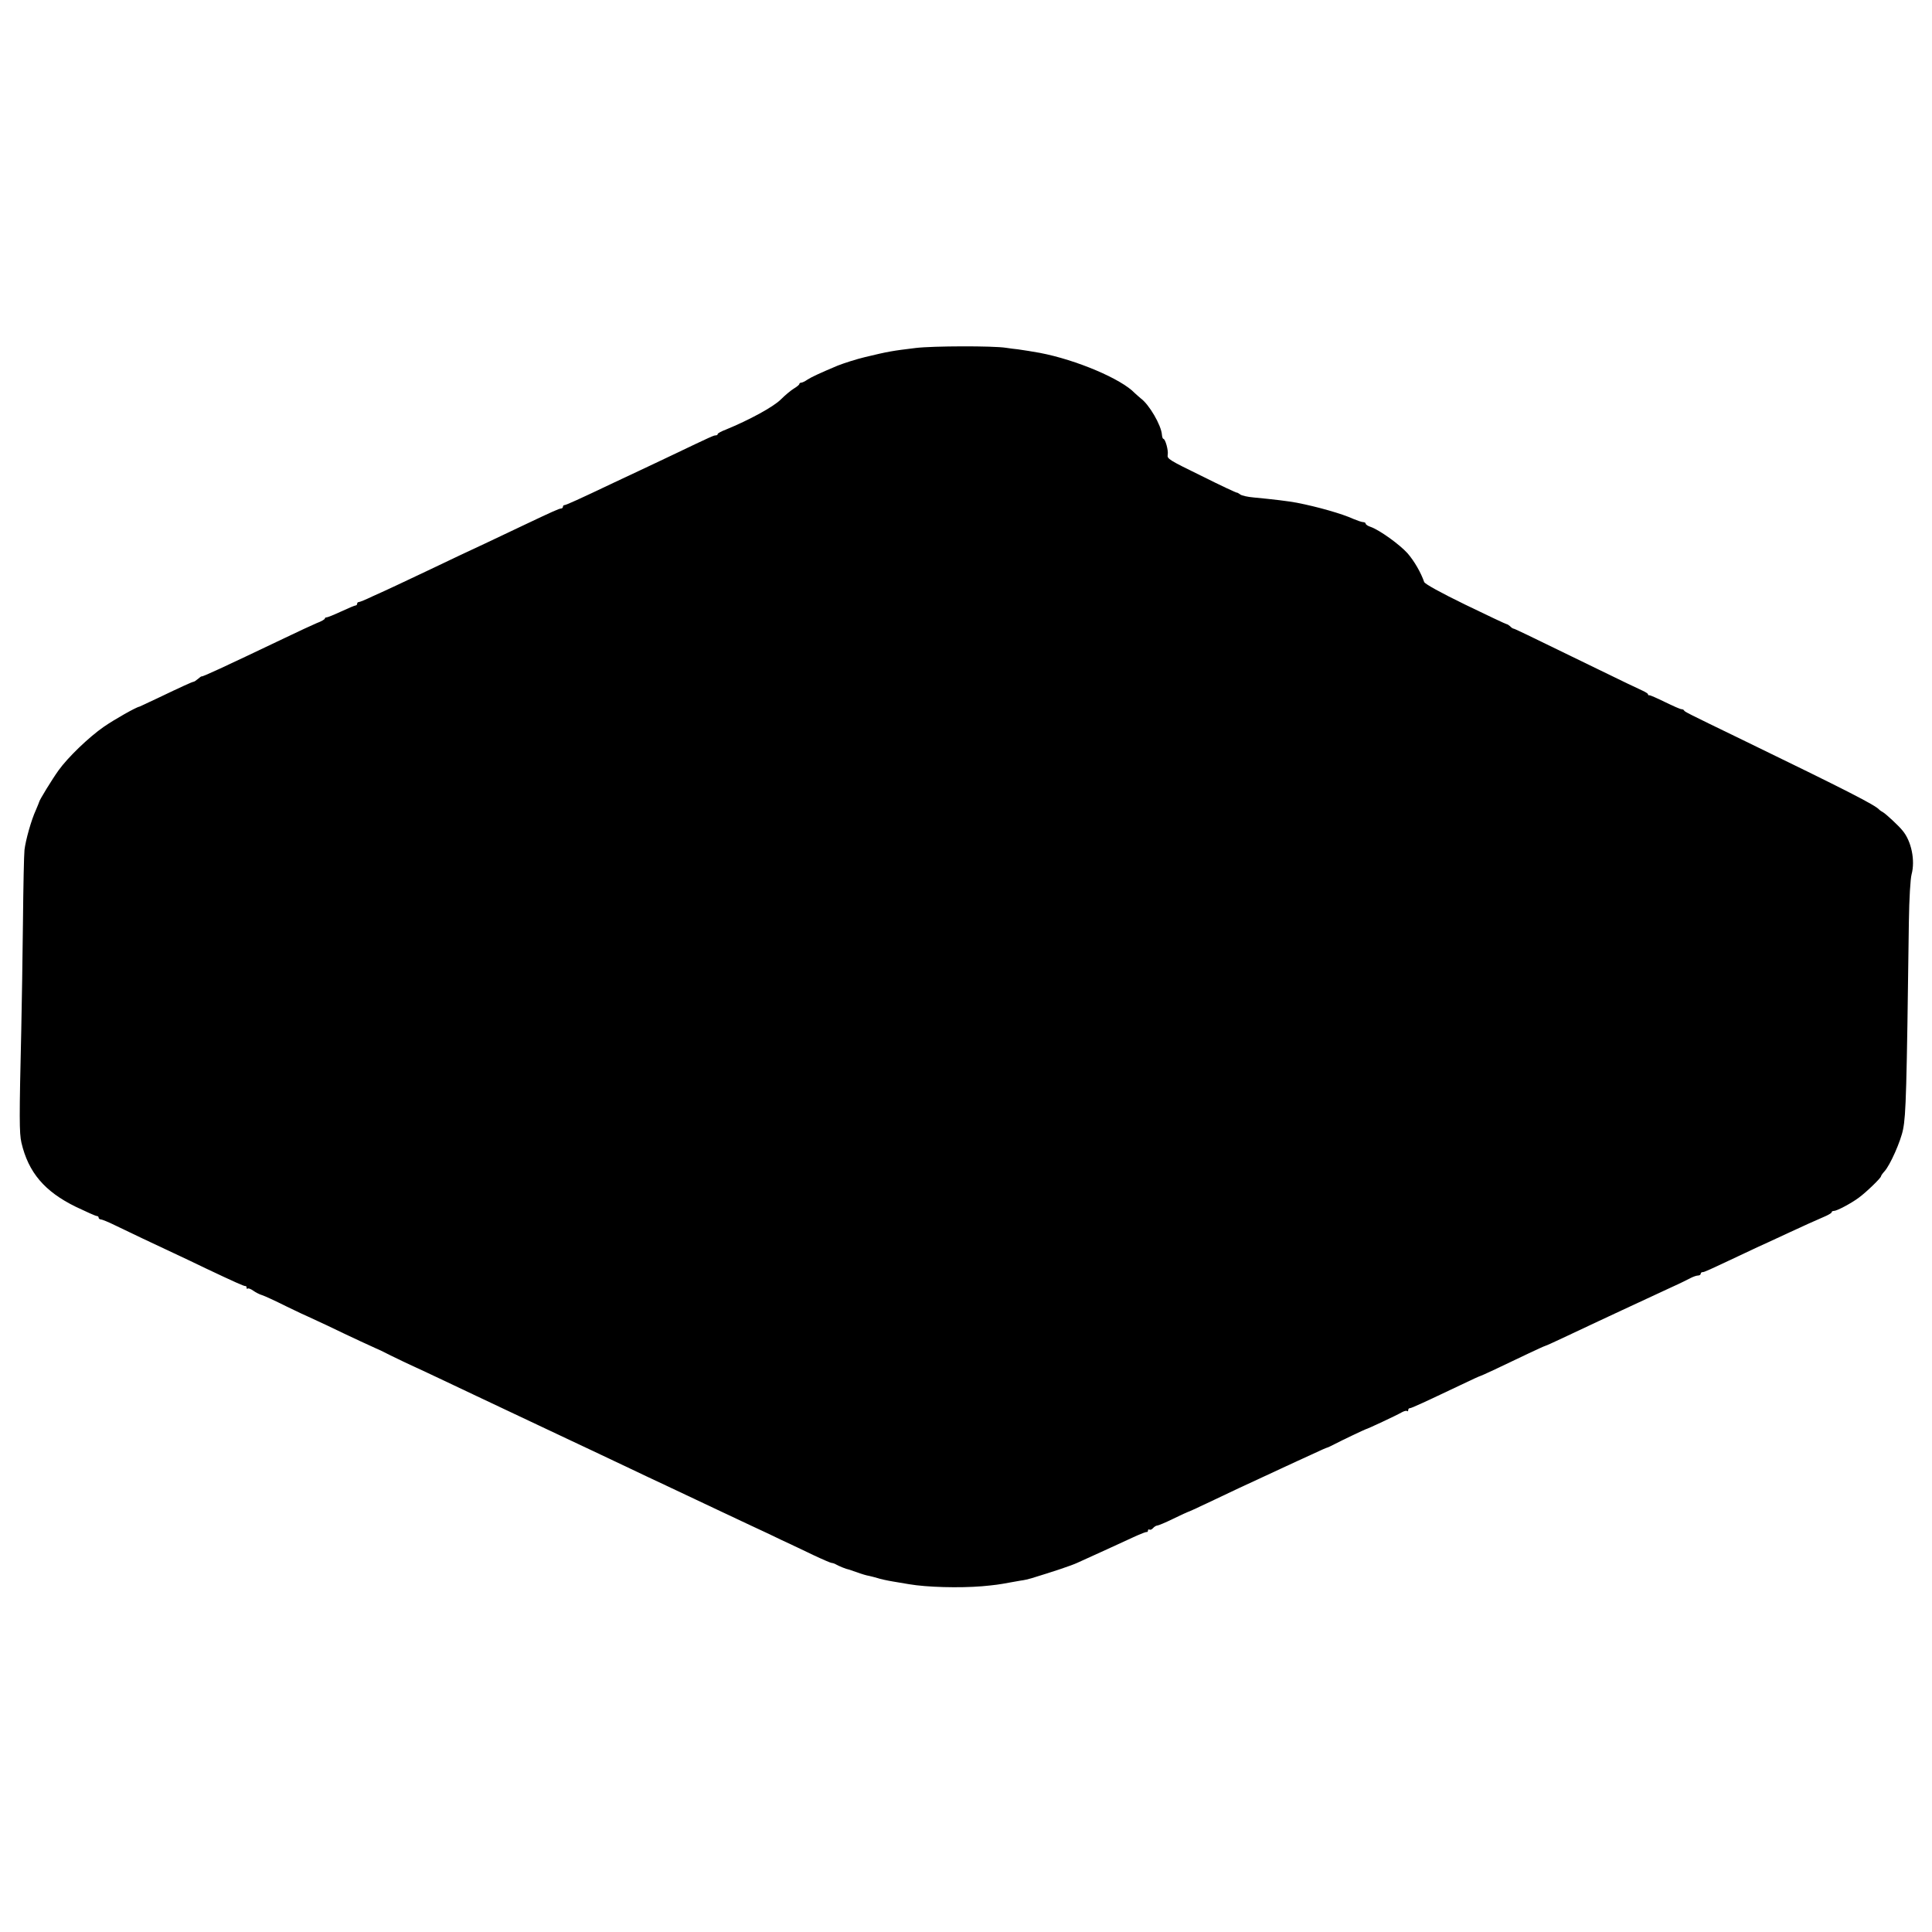
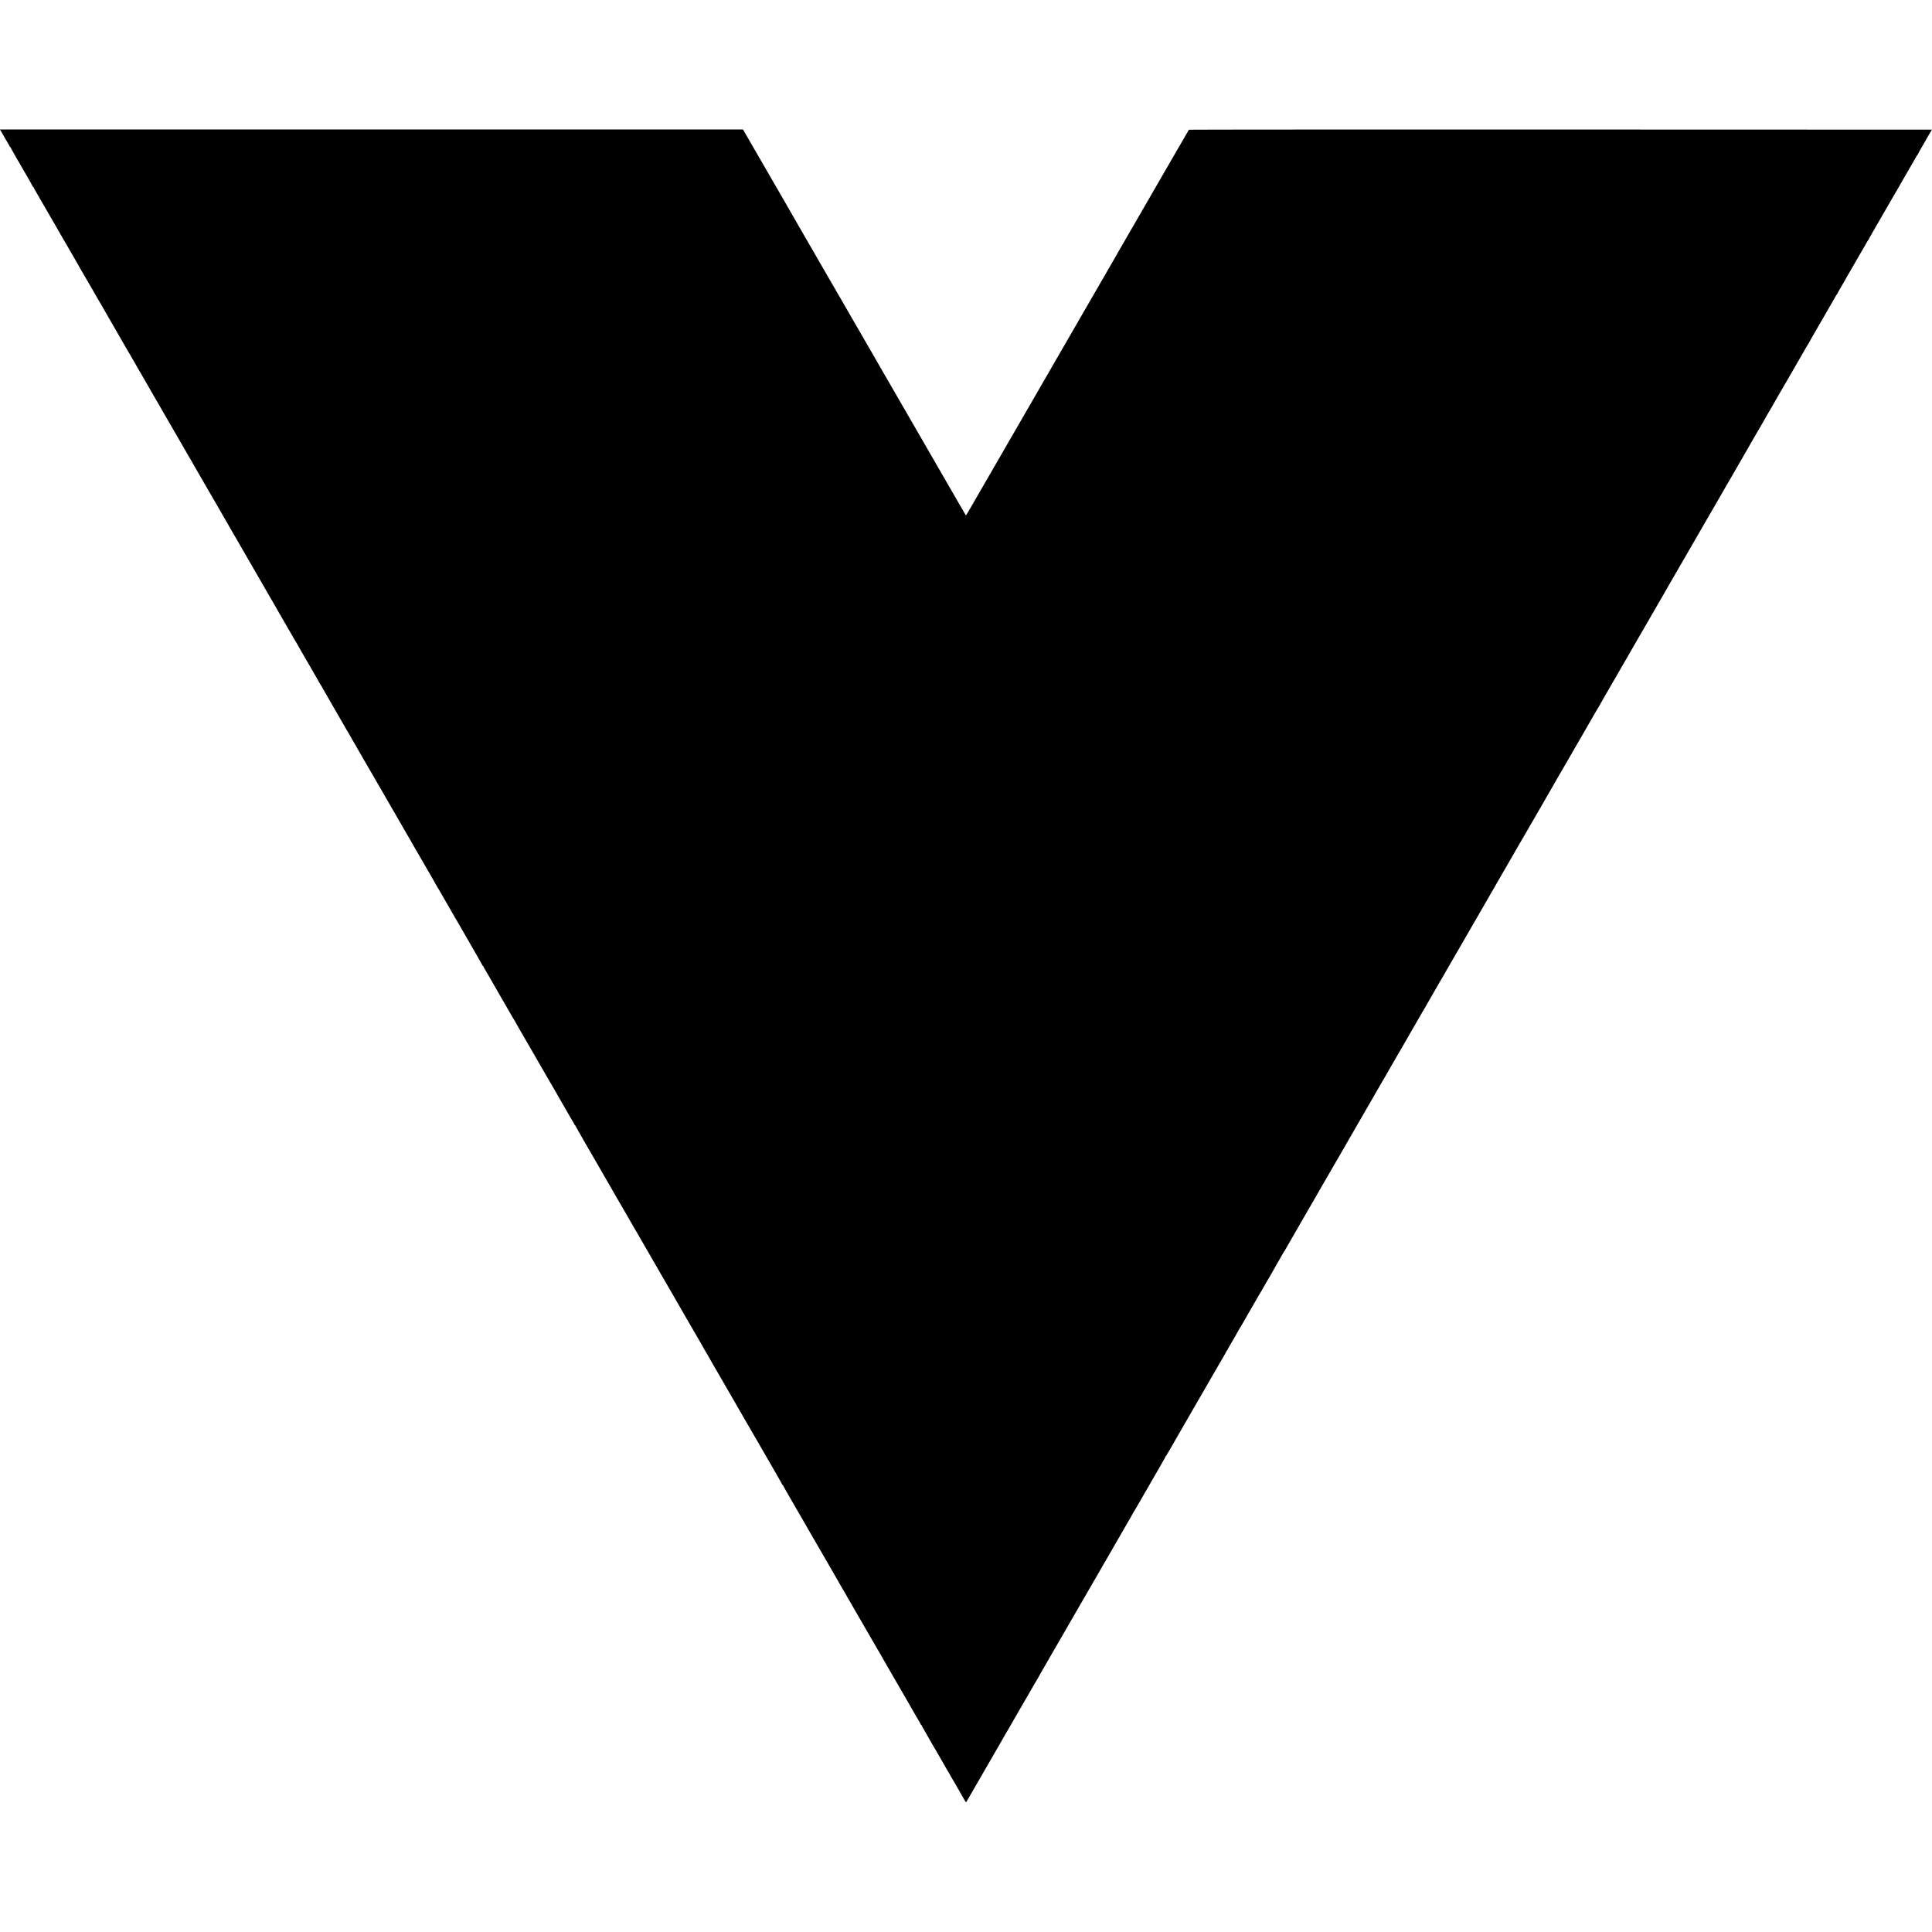
- <svg xmlns="http://www.w3.org/2000/svg" version="1.0" width="1136pt" height="1136pt" viewBox="0 0 1136 1136" preserveAspectRatio="xMidYMid meet">
-   <g transform="translate(0,1136) scale(0.1,-0.1)" fill="#000000" stroke="none">
-     <path d="M5385 9314 c-139 -17 -159 -20 -300 -54 -50 -12 -122 -35 -160 -50 -100 -42 -154 -67 -177 -82 -14 -10 -31 -18 -37 -18 -6 0 -11 -4 -11 -8 0 -4 -14 -16 -31 -26 -17 -10 -52 -39 -78 -65 -43 -43 -184 -120 -323 -177 -27 -10 -48 -22 -48 -26 0 -5 -5 -8 -12 -8 -11 0 -21 -4 -249 -113 -76 -36 -168 -80 -205 -97 -38 -18 -105 -49 -149 -70 -195 -93 -277 -130 -286 -130 -5 0 -9 -4 -9 -10 0 -5 -5 -10 -11 -10 -11 0 -55 -20 -209 -93 -185 -88 -316 -150 -390 -184 -41 -20 -118 -56 -170 -81 -177 -84 -265 -125 -270 -127 -3 -1 -35 -16 -73 -33 -37 -18 -72 -32 -77 -32 -6 0 -10 -4 -10 -10 0 -5 -4 -10 -9 -10 -5 0 -43 -16 -84 -35 -41 -19 -80 -35 -86 -35 -6 0 -11 -3 -11 -7 0 -5 -21 -17 -48 -27 -26 -11 -110 -50 -187 -87 -373 -178 -484 -229 -489 -226 -2 1 -12 -6 -22 -15 -11 -9 -22 -17 -27 -17 -8 -1 -64 -26 -212 -97 -55 -26 -102 -48 -105 -49 -20 -3 -148 -76 -209 -118 -88 -61 -212 -180 -267 -257 -38 -53 -114 -177 -114 -186 0 -2 -9 -23 -19 -47 -27 -58 -60 -176 -67 -234 -3 -26 -7 -217 -9 -423 -2 -206 -7 -494 -10 -640 -12 -510 -12 -602 1 -659 41 -175 136 -287 320 -377 61 -29 116 -54 123 -54 6 0 11 -4 11 -10 0 -5 6 -10 13 -10 6 0 44 -15 82 -34 84 -41 228 -109 350 -166 50 -23 133 -63 185 -88 171 -81 225 -105 233 -104 4 1 7 -3 7 -10 0 -6 3 -8 6 -5 4 4 19 -2 33 -12 14 -10 37 -22 51 -26 14 -4 79 -34 145 -67 66 -32 121 -58 123 -58 1 0 50 -23 110 -51 147 -71 286 -135 294 -138 4 -1 43 -19 85 -41 43 -21 107 -52 143 -68 36 -17 115 -53 175 -82 61 -29 146 -69 190 -90 163 -77 253 -119 360 -170 61 -29 148 -70 195 -92 84 -39 148 -70 345 -163 55 -26 136 -65 180 -85 104 -49 259 -122 360 -170 44 -21 121 -57 170 -80 50 -23 131 -61 180 -85 50 -23 134 -63 188 -89 53 -25 102 -46 107 -46 6 0 18 -4 28 -10 16 -9 57 -26 74 -29 4 -1 27 -9 50 -17 24 -9 54 -18 68 -20 14 -3 36 -9 50 -13 14 -5 54 -14 90 -20 36 -6 79 -13 95 -16 105 -18 295 -23 430 -12 76 7 99 10 163 22 15 3 43 8 62 11 19 2 49 9 65 14 131 40 236 75 270 91 56 25 290 132 350 160 28 12 53 22 58 21 4 -1 7 3 7 9 0 5 4 8 9 5 5 -3 14 1 21 9 7 8 18 15 25 15 6 0 49 18 94 40 45 22 84 40 86 40 3 0 53 23 112 51 149 71 234 111 328 154 44 20 107 50 140 65 33 15 99 46 148 68 48 23 90 41 93 41 2 0 21 9 42 20 42 22 175 85 182 87 9 1 184 83 211 99 14 8 29 12 33 8 3 -3 6 -1 6 5 0 7 4 12 10 12 10 0 85 35 298 136 62 30 115 54 118 54 4 0 126 57 284 133 47 22 90 42 95 43 6 1 64 28 130 59 66 31 149 70 185 87 36 17 97 45 135 63 84 39 179 83 295 137 47 21 97 46 112 54 14 7 33 14 42 14 9 0 16 5 16 10 0 6 5 10 11 10 11 0 28 8 234 105 55 26 125 59 155 72 30 14 87 40 125 58 69 32 148 68 213 96 17 8 32 17 32 21 0 5 6 8 14 8 17 0 102 45 146 78 45 33 129 115 130 125 0 4 9 17 20 29 33 35 97 179 110 248 17 86 21 223 34 1220 2 139 9 253 16 279 22 82 -1 195 -53 257 -23 29 -99 99 -115 108 -10 5 -19 12 -22 15 -23 27 -185 110 -805 411 -328 159 -340 165 -343 173 -2 4 -9 7 -15 7 -7 0 -50 19 -97 42 -47 23 -88 41 -92 40 -5 -1 -8 1 -8 6 0 4 -15 13 -32 21 -18 8 -134 63 -258 124 -450 219 -495 241 -502 241 -4 1 -13 7 -19 14 -7 6 -16 12 -20 12 -4 0 -114 52 -244 115 -144 70 -238 122 -241 133 -19 55 -58 123 -98 169 -47 52 -165 137 -217 155 -16 5 -29 14 -29 19 0 5 -7 9 -15 9 -8 0 -34 9 -58 19 -65 30 -209 71 -332 95 -47 9 -138 20 -254 31 -35 3 -71 11 -79 18 -8 6 -17 11 -18 10 -2 -2 -96 42 -208 98 -194 95 -204 101 -200 125 5 25 -14 94 -26 94 -3 0 -7 11 -8 24 -4 56 -75 178 -125 214 -10 8 -25 22 -35 31 -79 83 -343 195 -557 236 -38 7 -100 17 -130 21 -16 1 -48 6 -70 9 -76 12 -430 11 -530 -1z" />
+ <svg xmlns="http://www.w3.org/2000/svg" version="1.0" width="16pt" height="16pt" viewBox="0 0 16 16" preserveAspectRatio="xMidYMid meet">
+   <g transform="translate(0,16) scale(0.00032,-0.00032)" fill="#000000" stroke="none">
+     <path d="M18 46618 c45 -75 122 -207 122 -211 0 -2 25 -45 55 -95 30 -50 55 -96 55 -102 0 -5 5 -10 10 -10 6 0 10 -4 10 -9 0 -5 73 -135 161 -288 89 -153 173 -298 187 -323 14 -25 32 -57 41 -72 88 -149 187 -324 189 -335 2 -7 8 -13 13 -13 5 0 9 -4 9 -10 0 -5 46 -89 103 -187 175 -302 490 -846 507 -876 8 -16 20 -36 25 -45 28 -46 290 -498 339 -585 13 -23 74 -129 136 -236 61 -107 123 -215 137 -240 14 -25 29 -50 33 -56 5 -5 23 -37 40 -70 18 -33 38 -67 44 -75 11 -16 21 -33 63 -109 14 -25 29 -50 33 -56 4 -5 21 -35 38 -65 55 -100 261 -455 269 -465 4 -5 14 -21 20 -35 15 -29 41 -75 103 -180 24 -41 52 -88 60 -105 9 -16 57 -100 107 -185 112 -193 362 -626 380 -660 8 -14 23 -38 33 -55 11 -16 23 -37 27 -45 4 -8 26 -46 48 -85 23 -38 53 -90 67 -115 46 -81 64 -113 178 -310 62 -107 121 -210 132 -227 37 -67 56 -99 85 -148 16 -27 32 -57 36 -65 4 -8 15 -27 25 -42 9 -15 53 -89 96 -165 44 -76 177 -307 296 -513 120 -206 268 -463 330 -570 131 -227 117 -203 200 -348 36 -62 73 -125 82 -140 10 -15 21 -34 25 -42 4 -8 20 -37 36 -65 17 -27 38 -65 48 -82 49 -85 64 -111 87 -153 13 -25 28 -49 32 -55 4 -5 78 -134 165 -285 87 -151 166 -288 176 -305 10 -16 26 -43 35 -59 9 -17 125 -217 257 -445 132 -229 253 -441 270 -471 17 -30 45 -79 64 -108 18 -29 33 -54 33 -57 0 -2 20 -37 44 -77 24 -40 123 -212 221 -383 97 -170 190 -330 205 -355 16 -25 39 -65 53 -90 13 -25 81 -144 152 -265 70 -121 137 -238 150 -260 12 -22 37 -65 55 -95 18 -30 43 -73 55 -95 12 -22 48 -85 80 -140 77 -132 163 -280 190 -330 13 -22 71 -123 130 -225 59 -102 116 -199 126 -217 10 -17 29 -50 43 -72 15 -22 26 -43 26 -45 0 -2 27 -50 60 -106 33 -56 60 -103 60 -105 0 -2 55 -98 90 -155 8 -14 182 -316 239 -414 13 -22 45 -79 72 -124 27 -46 49 -86 49 -89 0 -2 14 -24 30 -48 16 -24 30 -46 30 -49 0 -5 74 -135 100 -176 5 -8 24 -42 43 -75 50 -88 58 -101 262 -455 104 -179 199 -345 213 -370 14 -25 28 -49 32 -55 4 -5 17 -26 28 -45 10 -19 62 -109 114 -200 114 -197 133 -230 170 -295 16 -27 33 -57 38 -65 17 -28 96 -165 103 -180 4 -8 16 -28 26 -45 10 -16 77 -131 148 -255 72 -124 181 -313 243 -420 62 -107 121 -209 131 -227 35 -62 323 -560 392 -678 38 -66 83 -145 100 -175 16 -30 33 -59 37 -65 4 -5 17 -27 29 -47 34 -61 56 -100 90 -156 17 -29 31 -55 31 -57 0 -2 17 -32 39 -67 21 -35 134 -229 251 -433 117 -203 235 -407 261 -451 27 -45 49 -85 49 -88 0 -4 8 -19 19 -34 15 -21 200 -341 309 -533 10 -19 33 -58 51 -87 17 -29 31 -54 31 -56 0 -2 25 -44 55 -94 30 -50 55 -95 55 -98 0 -4 6 -15 14 -23 7 -9 27 -41 43 -71 17 -30 170 -297 342 -594 171 -296 311 -542 311 -547 0 -5 5 -9 10 -9 6 0 10 -4 10 -10 0 -5 22 -47 49 -92 27 -46 58 -99 68 -118 24 -43 81 -140 93 -160 5 -8 66 -114 135 -235 69 -121 130 -227 135 -235 12 -21 259 -447 283 -490 10 -19 28 -47 38 -62 11 -14 19 -29 19 -32 0 -3 37 -69 83 -148 99 -170 305 -526 337 -583 13 -22 31 -53 41 -70 11 -16 22 -37 26 -45 7 -14 82 -146 103 -180 14 -24 181 -311 205 -355 13 -22 46 -80 75 -130 29 -49 64 -110 78 -135 14 -25 51 -88 82 -140 31 -52 59 -102 63 -110 4 -8 18 -33 31 -55 205 -353 284 -489 309 -535 17 -30 45 -78 62 -106 18 -28 36 -60 39 -72 4 -12 12 -22 17 -22 5 0 9 -4 9 -10 0 -5 109 -197 241 -427 133 -230 250 -431 259 -448 51 -90 222 -385 280 -485 37 -63 78 -135 92 -160 14 -25 67 -117 118 -205 51 -88 101 -175 111 -193 34 -58 55 -95 149 -257 51 -88 101 -173 110 -190 9 -16 76 -131 147 -255 72 -124 140 -241 151 -260 61 -108 281 -489 355 -615 38 -66 77 -133 87 -150 35 -63 91 -161 100 -175 14 -23 99 -169 128 -220 54 -97 135 -235 142 -245 4 -5 20 -32 35 -60 26 -48 238 -416 276 -480 10 -16 26 -46 37 -65 30 -53 382 -661 403 -695 10 -16 22 -37 26 -45 4 -8 26 -48 50 -88 24 -41 43 -75 43 -77 0 -2 22 -40 50 -85 27 -45 50 -84 50 -86 0 -3 38 -69 83 -147 84 -142 302 -520 340 -587 10 -19 34 -60 52 -90 18 -30 44 -75 57 -100 14 -25 45 -79 70 -120 25 -41 56 -96 70 -121 14 -25 77 -133 138 -240 62 -107 122 -210 132 -229 25 -43 310 -535 337 -581 11 -19 26 -45 34 -59 17 -32 238 -414 266 -460 11 -19 24 -41 28 -49 3 -7 75 -133 160 -278 84 -146 153 -269 153 -274 0 -5 5 -9 10 -9 6 0 10 -4 10 -10 0 -5 82 -150 181 -322 182 -314 201 -346 240 -415 12 -21 80 -139 152 -263 71 -124 141 -245 155 -270 14 -25 28 -49 32 -55 6 -8 145 -248 220 -380 37 -66 209 -362 229 -395 11 -19 24 -42 28 -49 4 -8 67 -118 140 -243 73 -125 133 -230 133 -233 0 -2 15 -28 33 -57 19 -29 47 -78 64 -108 17 -30 53 -93 79 -139 53 -90 82 -141 157 -272 82 -142 115 -199 381 -659 142 -245 268 -463 281 -485 12 -22 71 -125 132 -230 60 -104 172 -298 248 -430 76 -132 146 -253 156 -270 11 -16 22 -36 26 -44 3 -8 30 -54 60 -103 29 -49 53 -91 53 -93 0 -3 18 -34 40 -70 22 -36 40 -67 40 -69 0 -2 37 -66 81 -142 45 -77 98 -168 119 -204 20 -36 47 -81 58 -100 12 -19 27 -47 33 -62 6 -16 15 -28 20 -28 5 0 9 -4 9 -9 0 -6 63 -118 140 -251 77 -133 140 -243 140 -245 0 -2 18 -33 41 -70 22 -37 49 -83 60 -101 10 -19 29 -51 40 -71 25 -45 109 -189 126 -218 7 -11 17 -29 22 -40 6 -11 22 -38 35 -60 14 -22 37 -62 52 -90 14 -27 35 -62 45 -77 11 -14 19 -29 19 -32 0 -3 18 -35 40 -71 22 -36 40 -67 40 -69 0 -2 19 -35 42 -72 23 -38 55 -94 72 -124 26 -47 139 -244 171 -298 6 -9 21 -36 34 -60 28 -48 37 -51 51 -19 6 12 19 36 29 52 10 17 27 46 38 65 11 19 104 181 208 360 103 179 199 345 213 370 14 25 42 74 64 109 21 34 38 65 38 67 0 2 18 33 40 69 22 36 40 67 40 69 0 3 177 310 199 346 16 26 136 234 140 244 2 5 25 44 52 88 27 44 49 81 49 84 0 2 18 34 40 70 22 36 40 67 40 69 0 2 20 36 43 77 35 58 169 289 297 513 9 17 50 86 90 155 40 69 86 150 103 180 16 30 35 62 41 70 6 8 16 24 22 35 35 64 72 129 167 293 59 100 116 199 127 220 11 20 30 53 41 72 43 72 1070 1850 1121 1940 14 25 65 113 113 195 48 83 96 166 107 185 10 19 28 50 38 68 11 18 73 124 137 235 64 111 175 303 246 427 71 124 173 299 225 390 52 91 116 202 143 248 27 45 49 85 49 89 0 4 6 14 14 22 7 9 28 43 46 76 26 47 251 436 378 655 11 19 29 51 40 70 11 19 101 176 201 348 99 172 181 317 181 323 0 5 5 9 10 9 6 0 10 5 10 11 0 6 8 23 18 37 11 15 32 52 49 82 16 30 130 228 253 440 122 212 234 405 248 430 13 25 39 70 57 100 39 65 69 117 130 225 25 44 50 87 55 95 12 19 78 134 220 380 61 107 129 224 150 260 161 277 222 382 246 425 15 28 47 83 71 123 24 41 43 78 43 83 0 5 4 9 8 9 4 0 13 12 19 28 7 15 23 45 36 67 66 110 277 478 277 483 0 3 6 13 14 21 7 9 27 41 43 71 17 30 45 80 63 110 34 57 375 649 394 685 6 11 16 27 22 35 6 8 26 42 44 75 18 33 41 74 51 90 10 17 24 41 32 55 54 97 72 128 88 152 11 14 19 28 19 30 0 3 79 141 175 308 96 167 175 305 175 308 0 3 6 13 14 21 7 9 26 39 41 66 33 60 276 483 338 587 24 40 46 80 50 88 4 8 13 24 20 35 14 23 95 163 125 215 11 19 52 91 92 160 40 69 80 139 90 155 9 17 103 179 207 360 105 182 200 346 211 365 103 181 463 802 489 845 7 11 15 27 19 35 4 8 29 51 55 95 64 110 828 1433 848 1470 9 17 24 41 33 55 9 14 29 48 45 77 15 28 52 93 82 145 30 51 62 107 71 123 17 30 231 398 400 690 51 88 103 179 115 202 12 23 26 48 32 55 6 7 24 38 40 68 17 30 61 107 98 170 37 63 84 144 103 180 19 36 41 72 48 81 8 8 14 18 14 21 0 4 27 51 59 106 32 55 72 124 89 154 16 29 71 125 122 213 51 88 104 180 118 205 13 25 28 50 32 55 4 6 17 26 28 45 11 19 45 80 77 135 31 55 66 116 77 135 11 19 88 152 171 295 401 694 620 1072 650 1125 11 19 87 152 170 295 83 143 158 273 166 288 9 16 21 36 26 45 6 9 31 52 55 96 25 43 54 94 66 115 11 20 95 164 186 321 91 157 173 299 182 315 9 17 26 46 37 65 12 19 66 114 121 210 56 96 108 186 117 200 8 14 24 40 34 59 24 45 383 664 412 713 5 9 17 29 26 45 15 28 120 210 241 419 36 61 68 117 72 125 4 8 12 23 19 34 35 57 245 420 262 453 11 20 35 61 53 90 17 29 32 54 32 56 0 3 28 51 62 108 33 57 70 119 80 138 10 19 23 42 28 50 5 8 32 53 59 100 27 47 149 258 271 470 122 212 234 405 248 430 30 53 62 108 80 135 6 11 15 27 19 35 4 8 85 150 181 315 96 165 187 323 202 350 31 56 116 202 130 225 5 8 25 42 43 75 19 33 92 159 162 280 149 257 157 271 202 350 19 33 38 67 43 75 9 14 228 392 275 475 12 22 55 96 95 165 40 69 80 139 90 155 24 42 202 350 221 383 9 15 27 47 41 72 14 25 75 131 136 236 61 106 121 210 134 232 99 172 271 470 279 482 5 8 23 40 40 70 18 30 81 141 142 245 60 105 121 210 135 235 14 25 71 124 127 220 56 96 143 247 194 335 51 88 96 167 102 175 14 24 180 311 204 355 23 43 340 590 356 615 5 8 50 87 101 175 171 301 517 898 582 1008 25 43 46 81 46 83 0 2 12 23 27 47 14 23 40 67 56 97 16 30 35 62 42 70 7 8 15 22 18 30 4 8 20 38 37 65 16 28 33 57 37 65 6 12 111 196 143 250 5 8 55 95 112 193 57 98 113 195 126 215 12 20 27 46 32 57 6 11 14 27 20 35 5 8 76 130 156 270 80 140 165 287 187 325 23 39 52 90 66 115 13 25 30 52 37 61 8 8 14 18 14 21 0 4 41 77 92 165 50 87 175 302 276 478 101 176 208 360 236 408 28 49 67 117 86 152 19 35 41 70 48 77 6 6 12 15 12 19 0 7 124 224 167 291 12 21 23 40 23 42 0 2 21 40 46 83 26 43 55 92 64 109 54 95 327 568 354 614 19 30 45 75 59 100 71 128 82 145 89 148 4 2 8 8 8 13 0 5 42 82 94 172 311 538 496 858 518 897 14 25 40 70 58 100 18 30 42 71 53 90 10 19 79 139 152 265 73 127 142 246 153 265 10 19 43 76 72 125 29 50 63 108 75 130 65 116 80 140 87 143 4 2 8 8 8 12 0 8 114 212 140 250 6 8 14 24 20 35 5 11 54 97 108 190 l100 170 -9611 3 c-5286 1 -9614 -1 -9618 -5 -5 -6 -419 -719 -619 -1068 -89 -155 -267 -463 -323 -560 -38 -66 -81 -140 -95 -165 -31 -56 -263 -457 -526 -910 -110 -190 -224 -388 -254 -440 -29 -52 -61 -109 -71 -125 -23 -39 -243 -420 -268 -465 -11 -19 -204 -352 -428 -740 -224 -388 -477 -826 -563 -975 -85 -148 -185 -322 -222 -385 -37 -63 -120 -207 -185 -320 -65 -113 -177 -306 -248 -430 -72 -124 -172 -297 -222 -385 -51 -88 -142 -245 -202 -350 -131 -226 -247 -427 -408 -705 -65 -113 -249 -432 -410 -710 -160 -278 -388 -673 -506 -877 -118 -205 -216 -373 -219 -373 -3 0 -52 82 -109 183 -58 100 -144 250 -192 332 -95 164 -402 696 -647 1120 -85 149 -228 396 -317 550 -212 365 -982 1700 -1008 1745 -10 19 -43 76 -72 125 -29 50 -64 110 -77 135 -14 25 -63 110 -110 190 -47 80 -96 165 -110 190 -14 25 -99 171 -188 325 -89 154 -174 300 -188 325 -13 25 -64 113 -112 195 -48 83 -140 242 -205 355 -65 113 -183 317 -263 454 -79 137 -152 264 -163 282 -50 89 -335 583 -354 614 -12 19 -34 58 -50 85 -15 28 -129 226 -253 440 -124 215 -235 408 -247 430 -12 22 -69 121 -127 220 -58 99 -226 389 -373 645 -148 256 -324 561 -392 678 -67 117 -134 232 -147 255 -13 23 -33 59 -46 80 l-22 37 -9615 0 -9615 0 20 -32z" />
  </g>
</svg>
